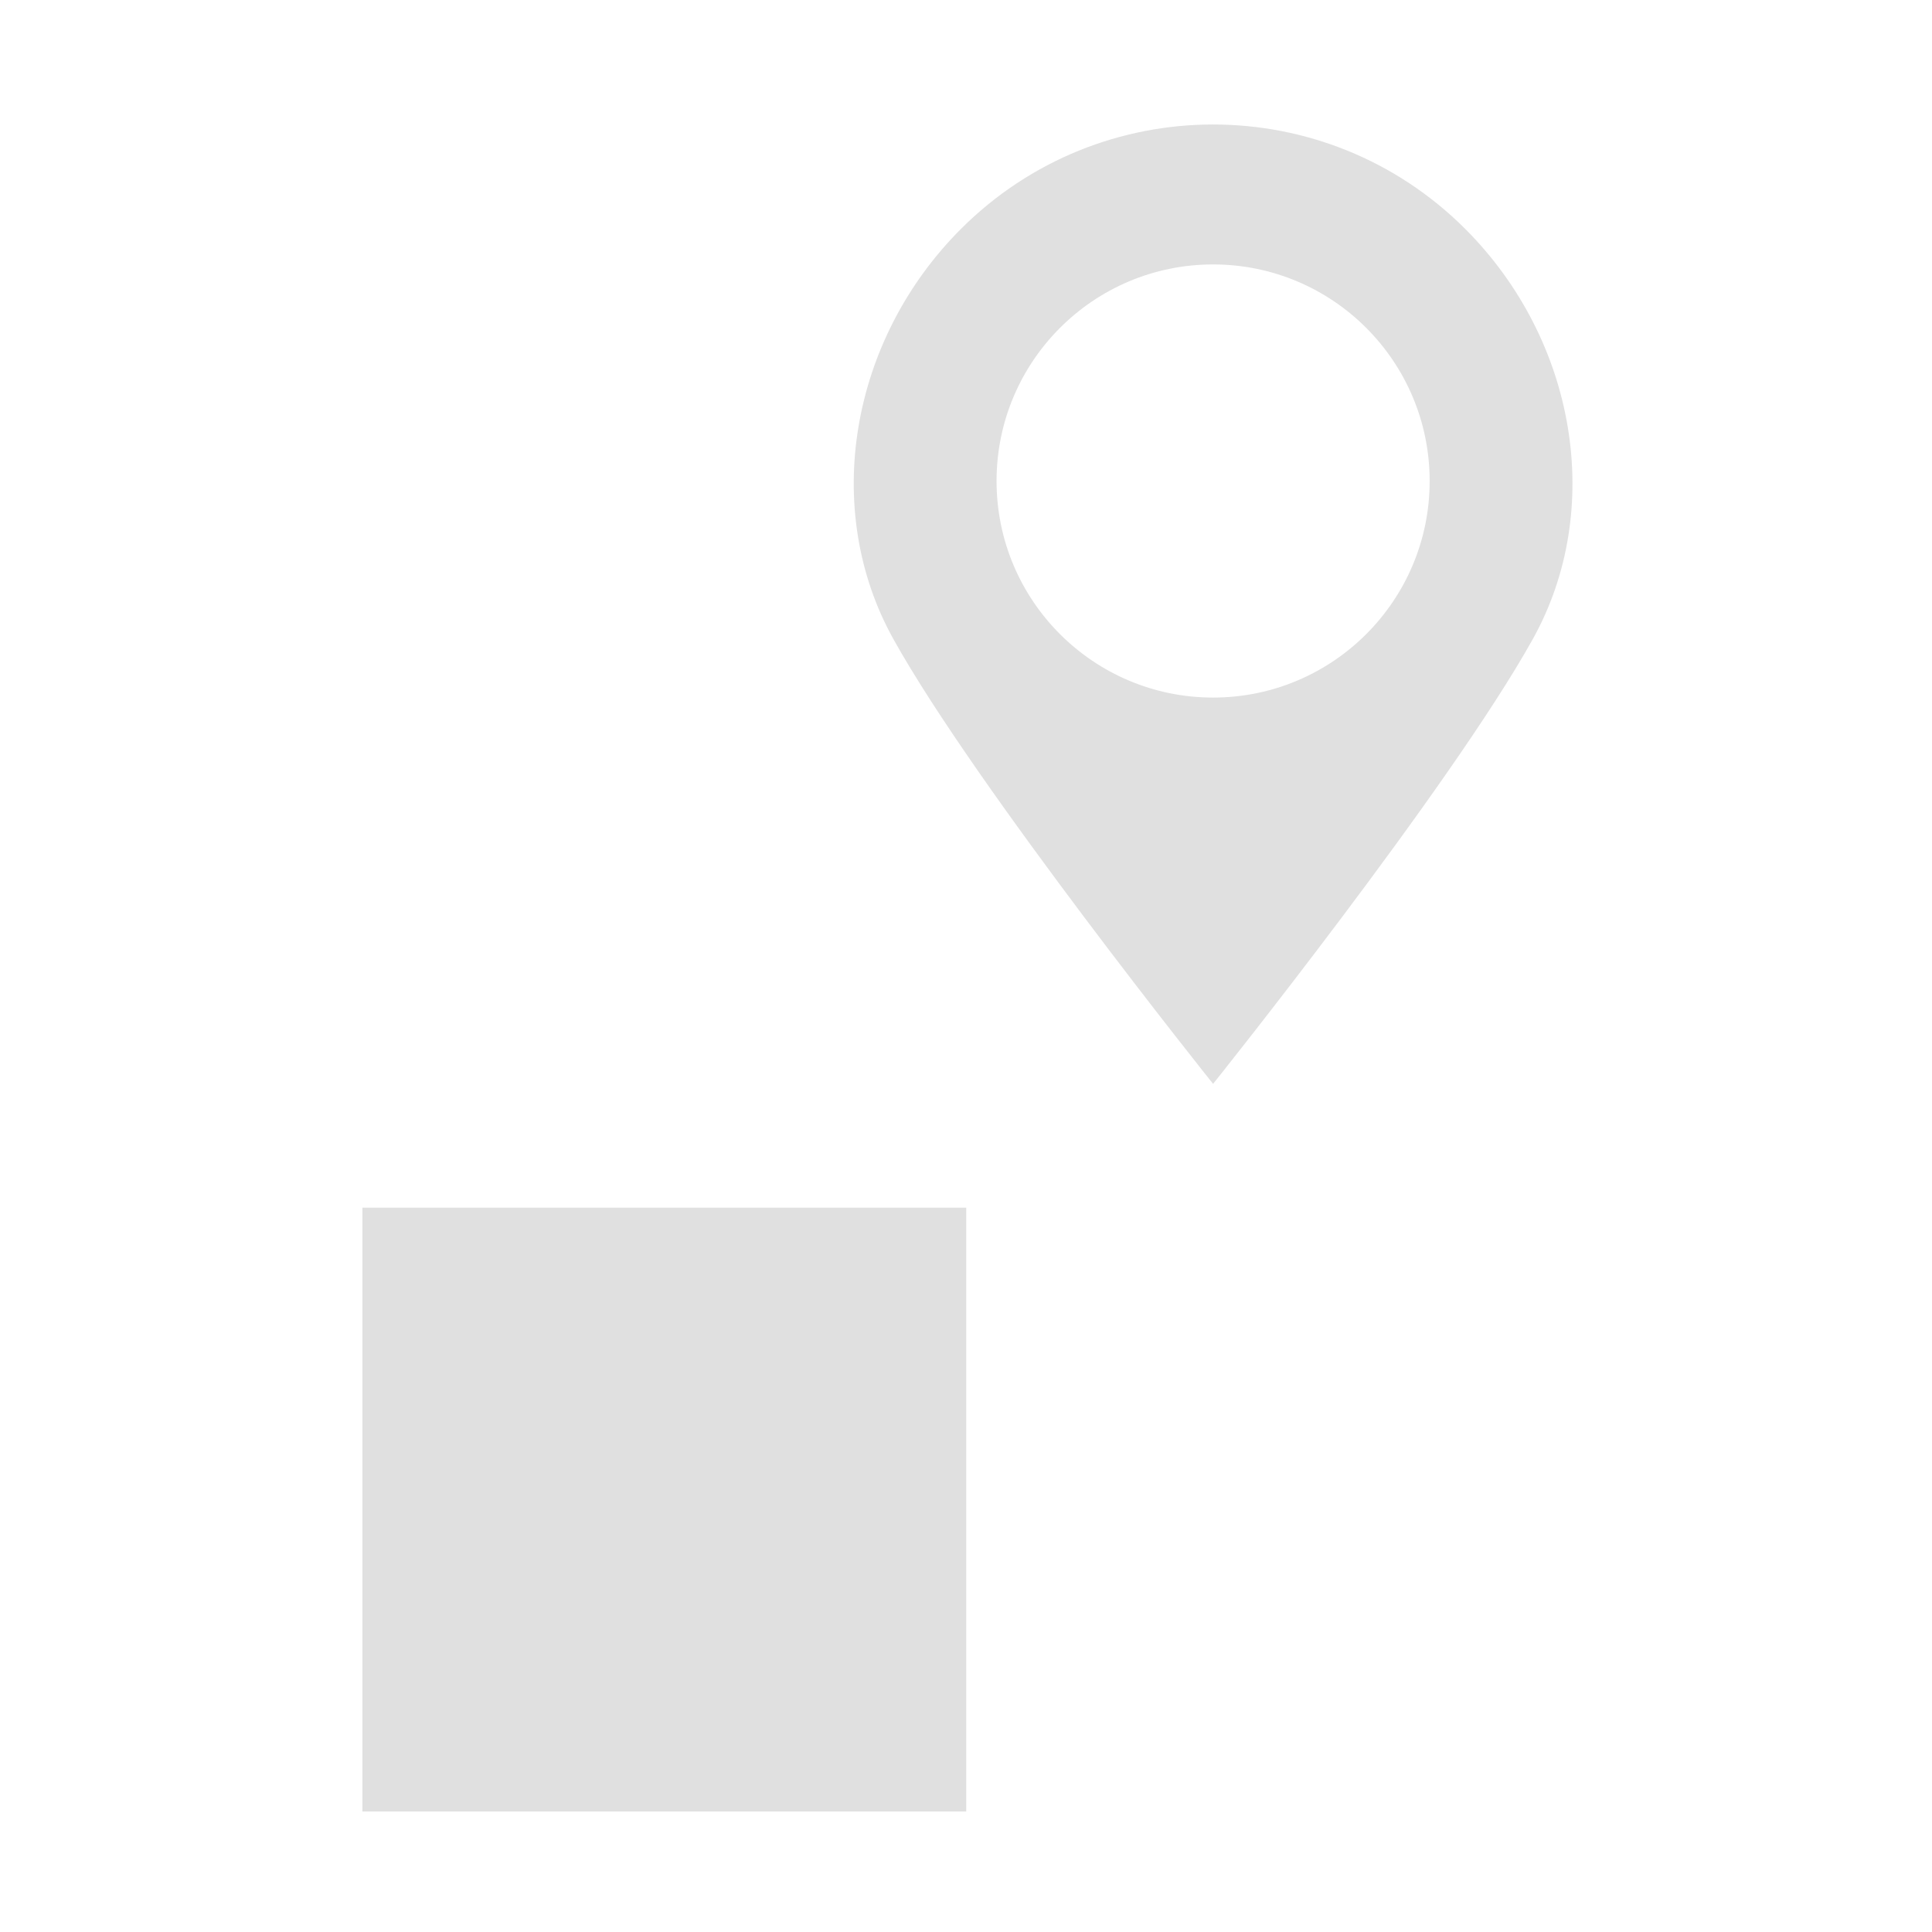
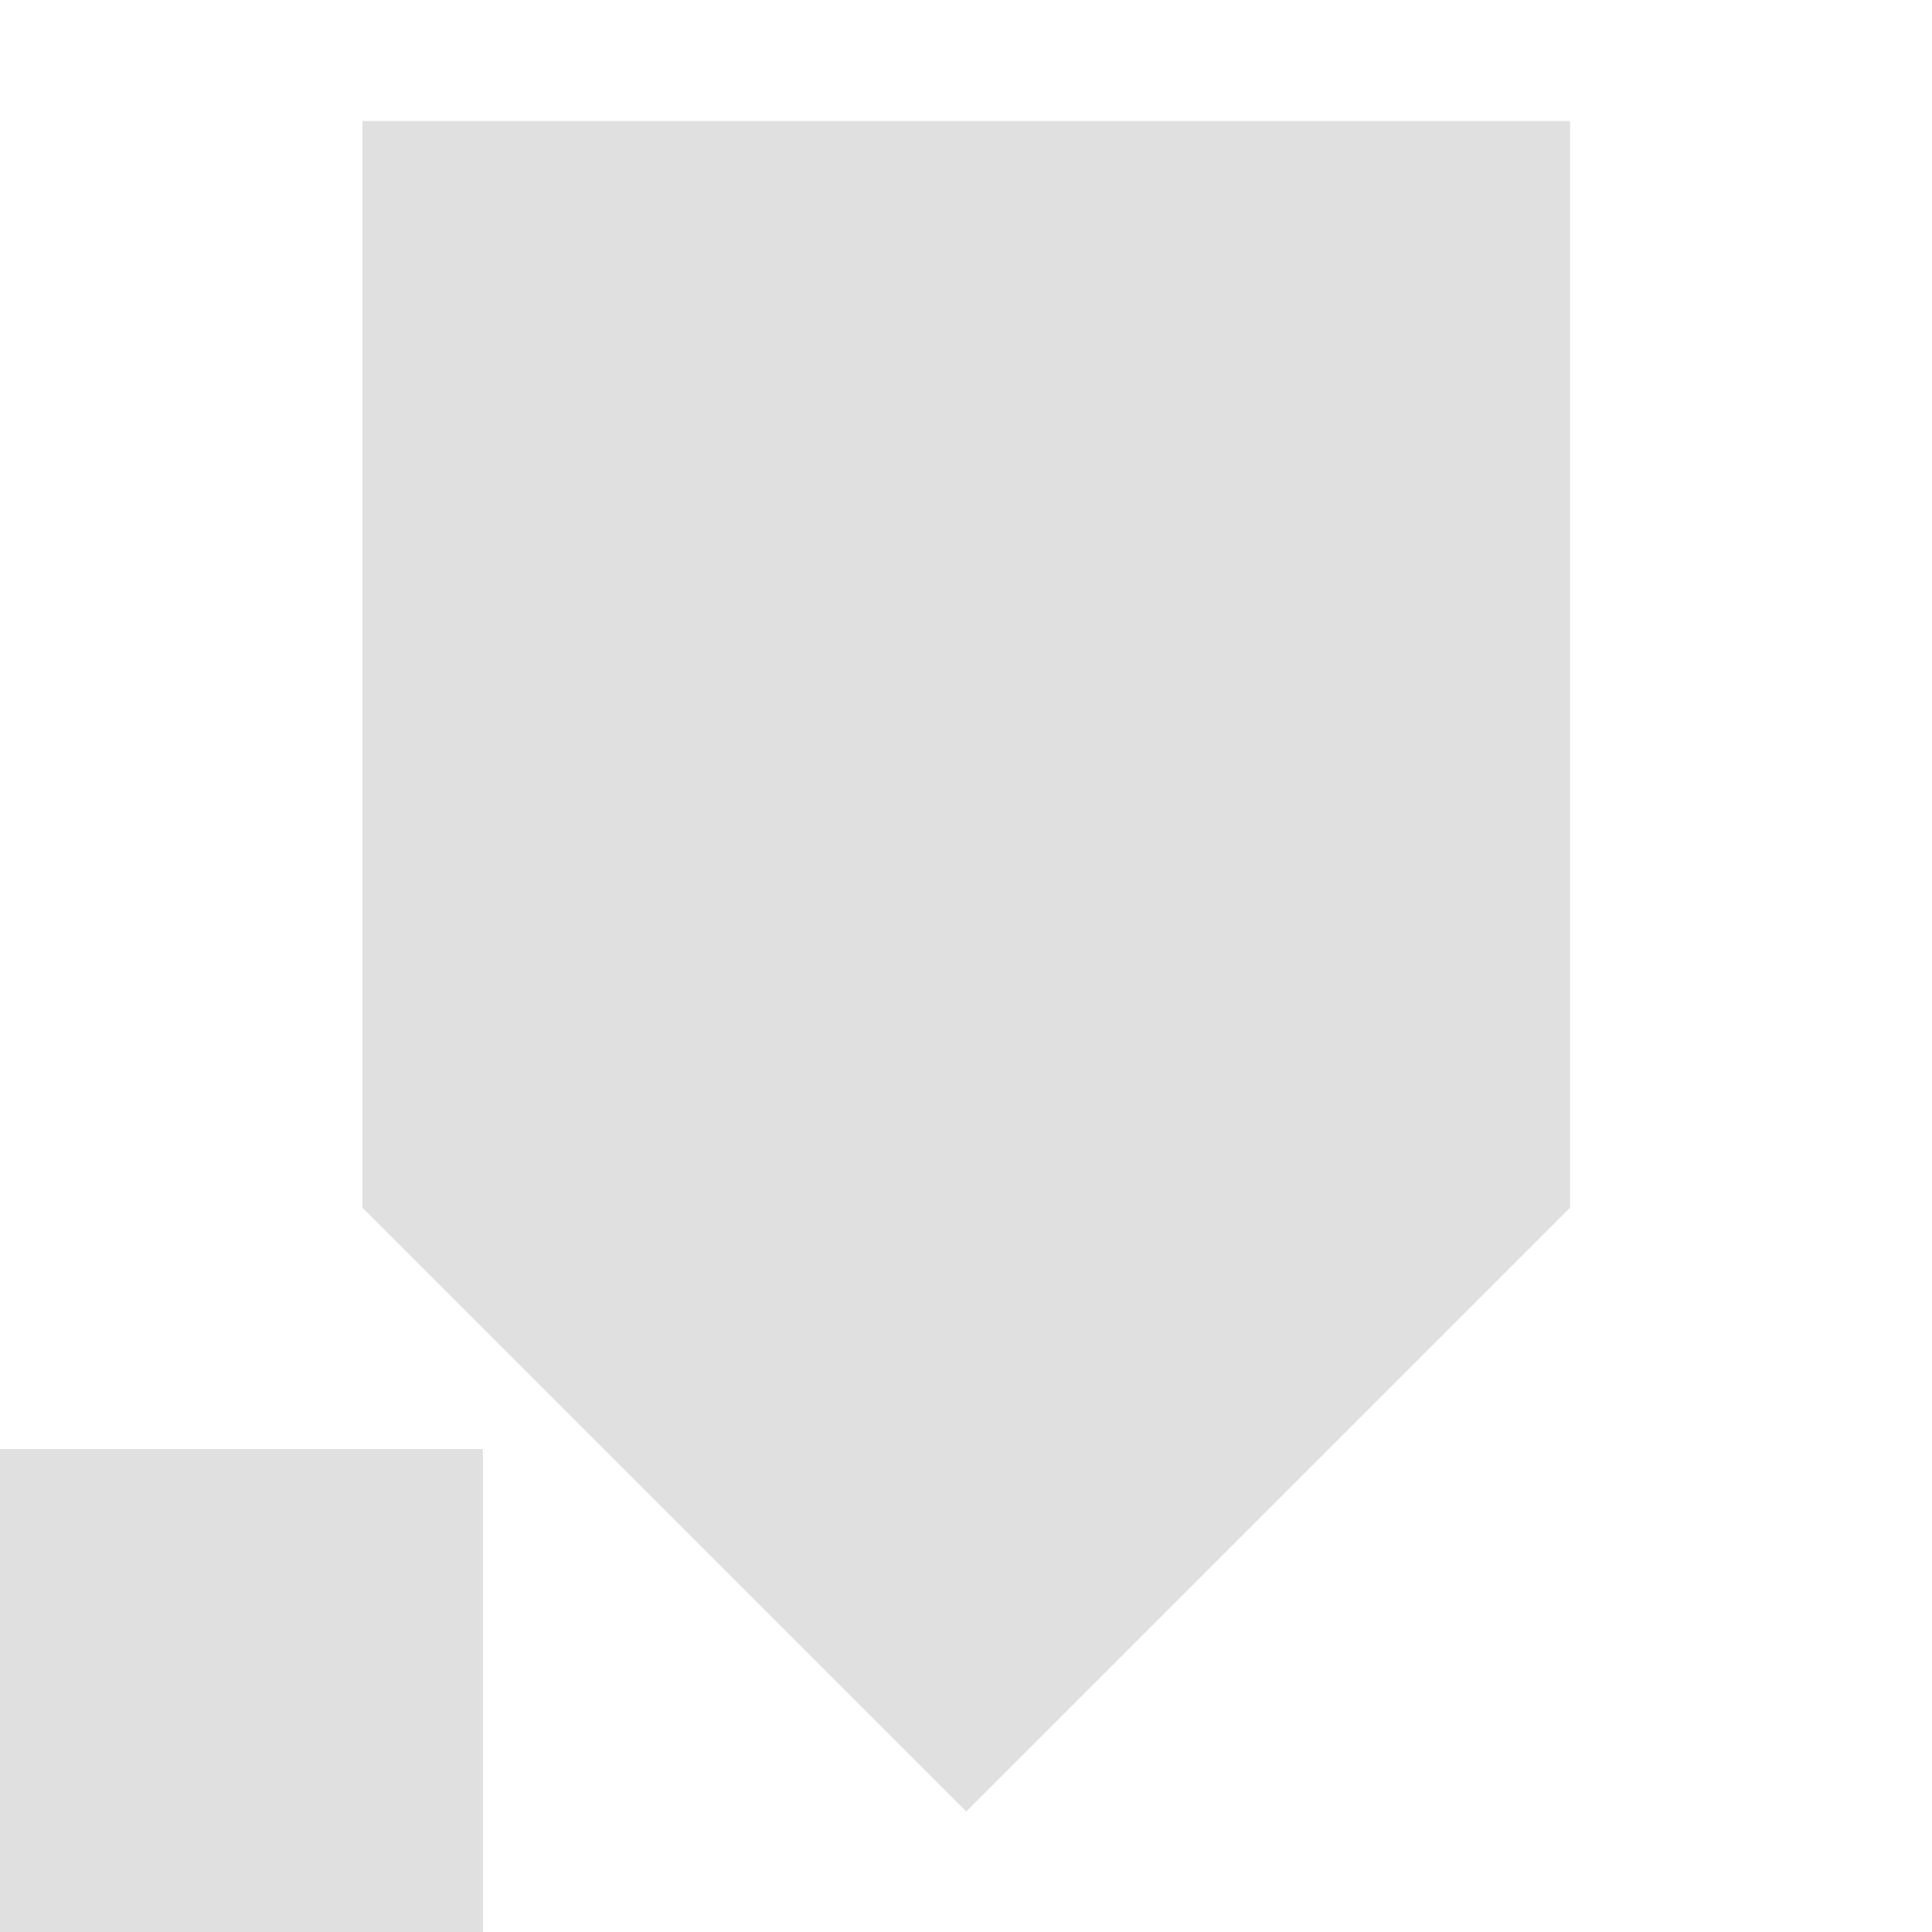
<svg xmlns="http://www.w3.org/2000/svg" height="16" viewBox="0 0 4.233 4.233" width="16">
  <g fill="#e0e0e0">
-     <path d="m.794 2.646h1.323v1.323h-1.323z" stroke-width=".084" />
-     <path d="m390.54 55.719c-37.157-37.141-85.844-55.719-134.547-55.719-48.688 0-97.391 18.578-134.547 55.719-59.219 59.219-74.641 149.563-36.094 218.875 44.234 79.515 170.641 237.406 170.641 237.406s126.422-157.891 170.656-237.406c38.546-69.313 23.124-159.656-36.109-218.875zm-134.547 250.125c-63.813 0-115.563-51.75-115.563-115.547 0-63.859 51.75-115.609 115.563-115.609 63.828 0 115.578 51.75 115.578 115.609 0 63.797-51.75 115.547-115.578 115.547z" transform="matrix(.00410539 0 0 .00410539 1.606925 .272757)" />
+     <path d="m2.117 3.969-1.323-1.323v-2.381h2.646v2.381z" stroke-width=".426" />
+     <path d="m0 3.175h1.058v1.058h-1.058z" stroke-linecap="round" stroke-linejoin="round" stroke-width="2.117" />
  </g>
</svg>
